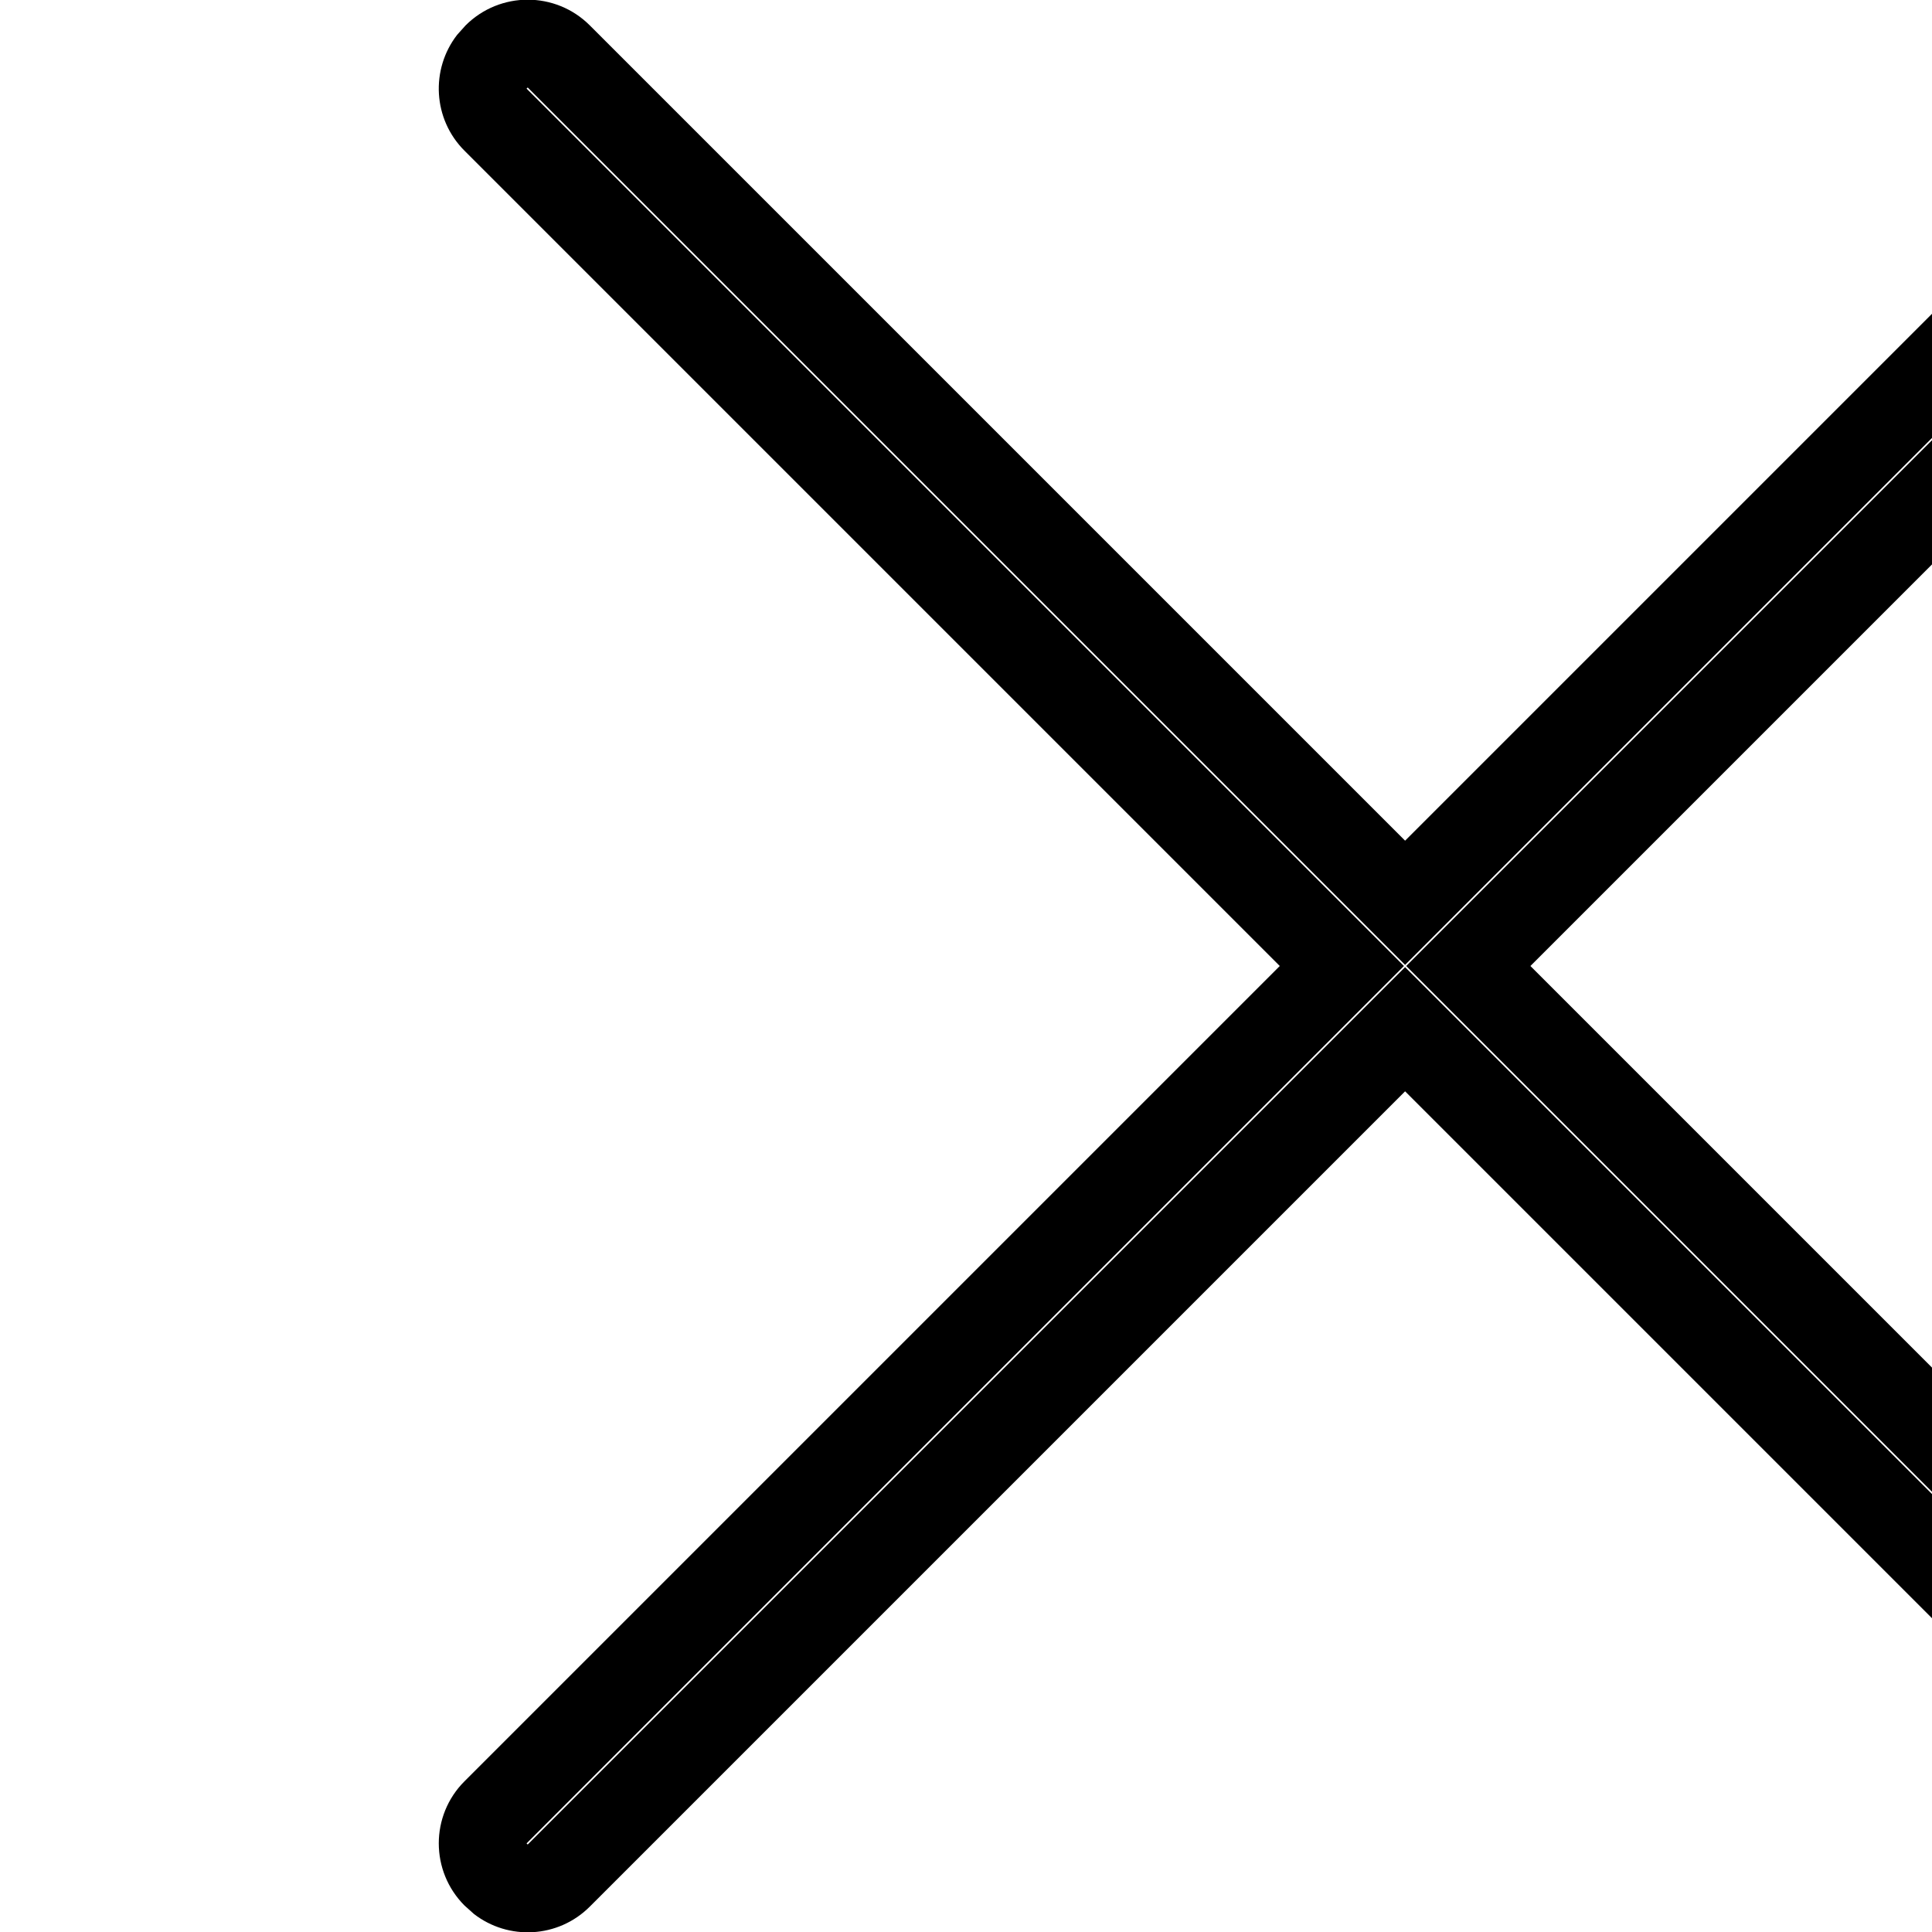
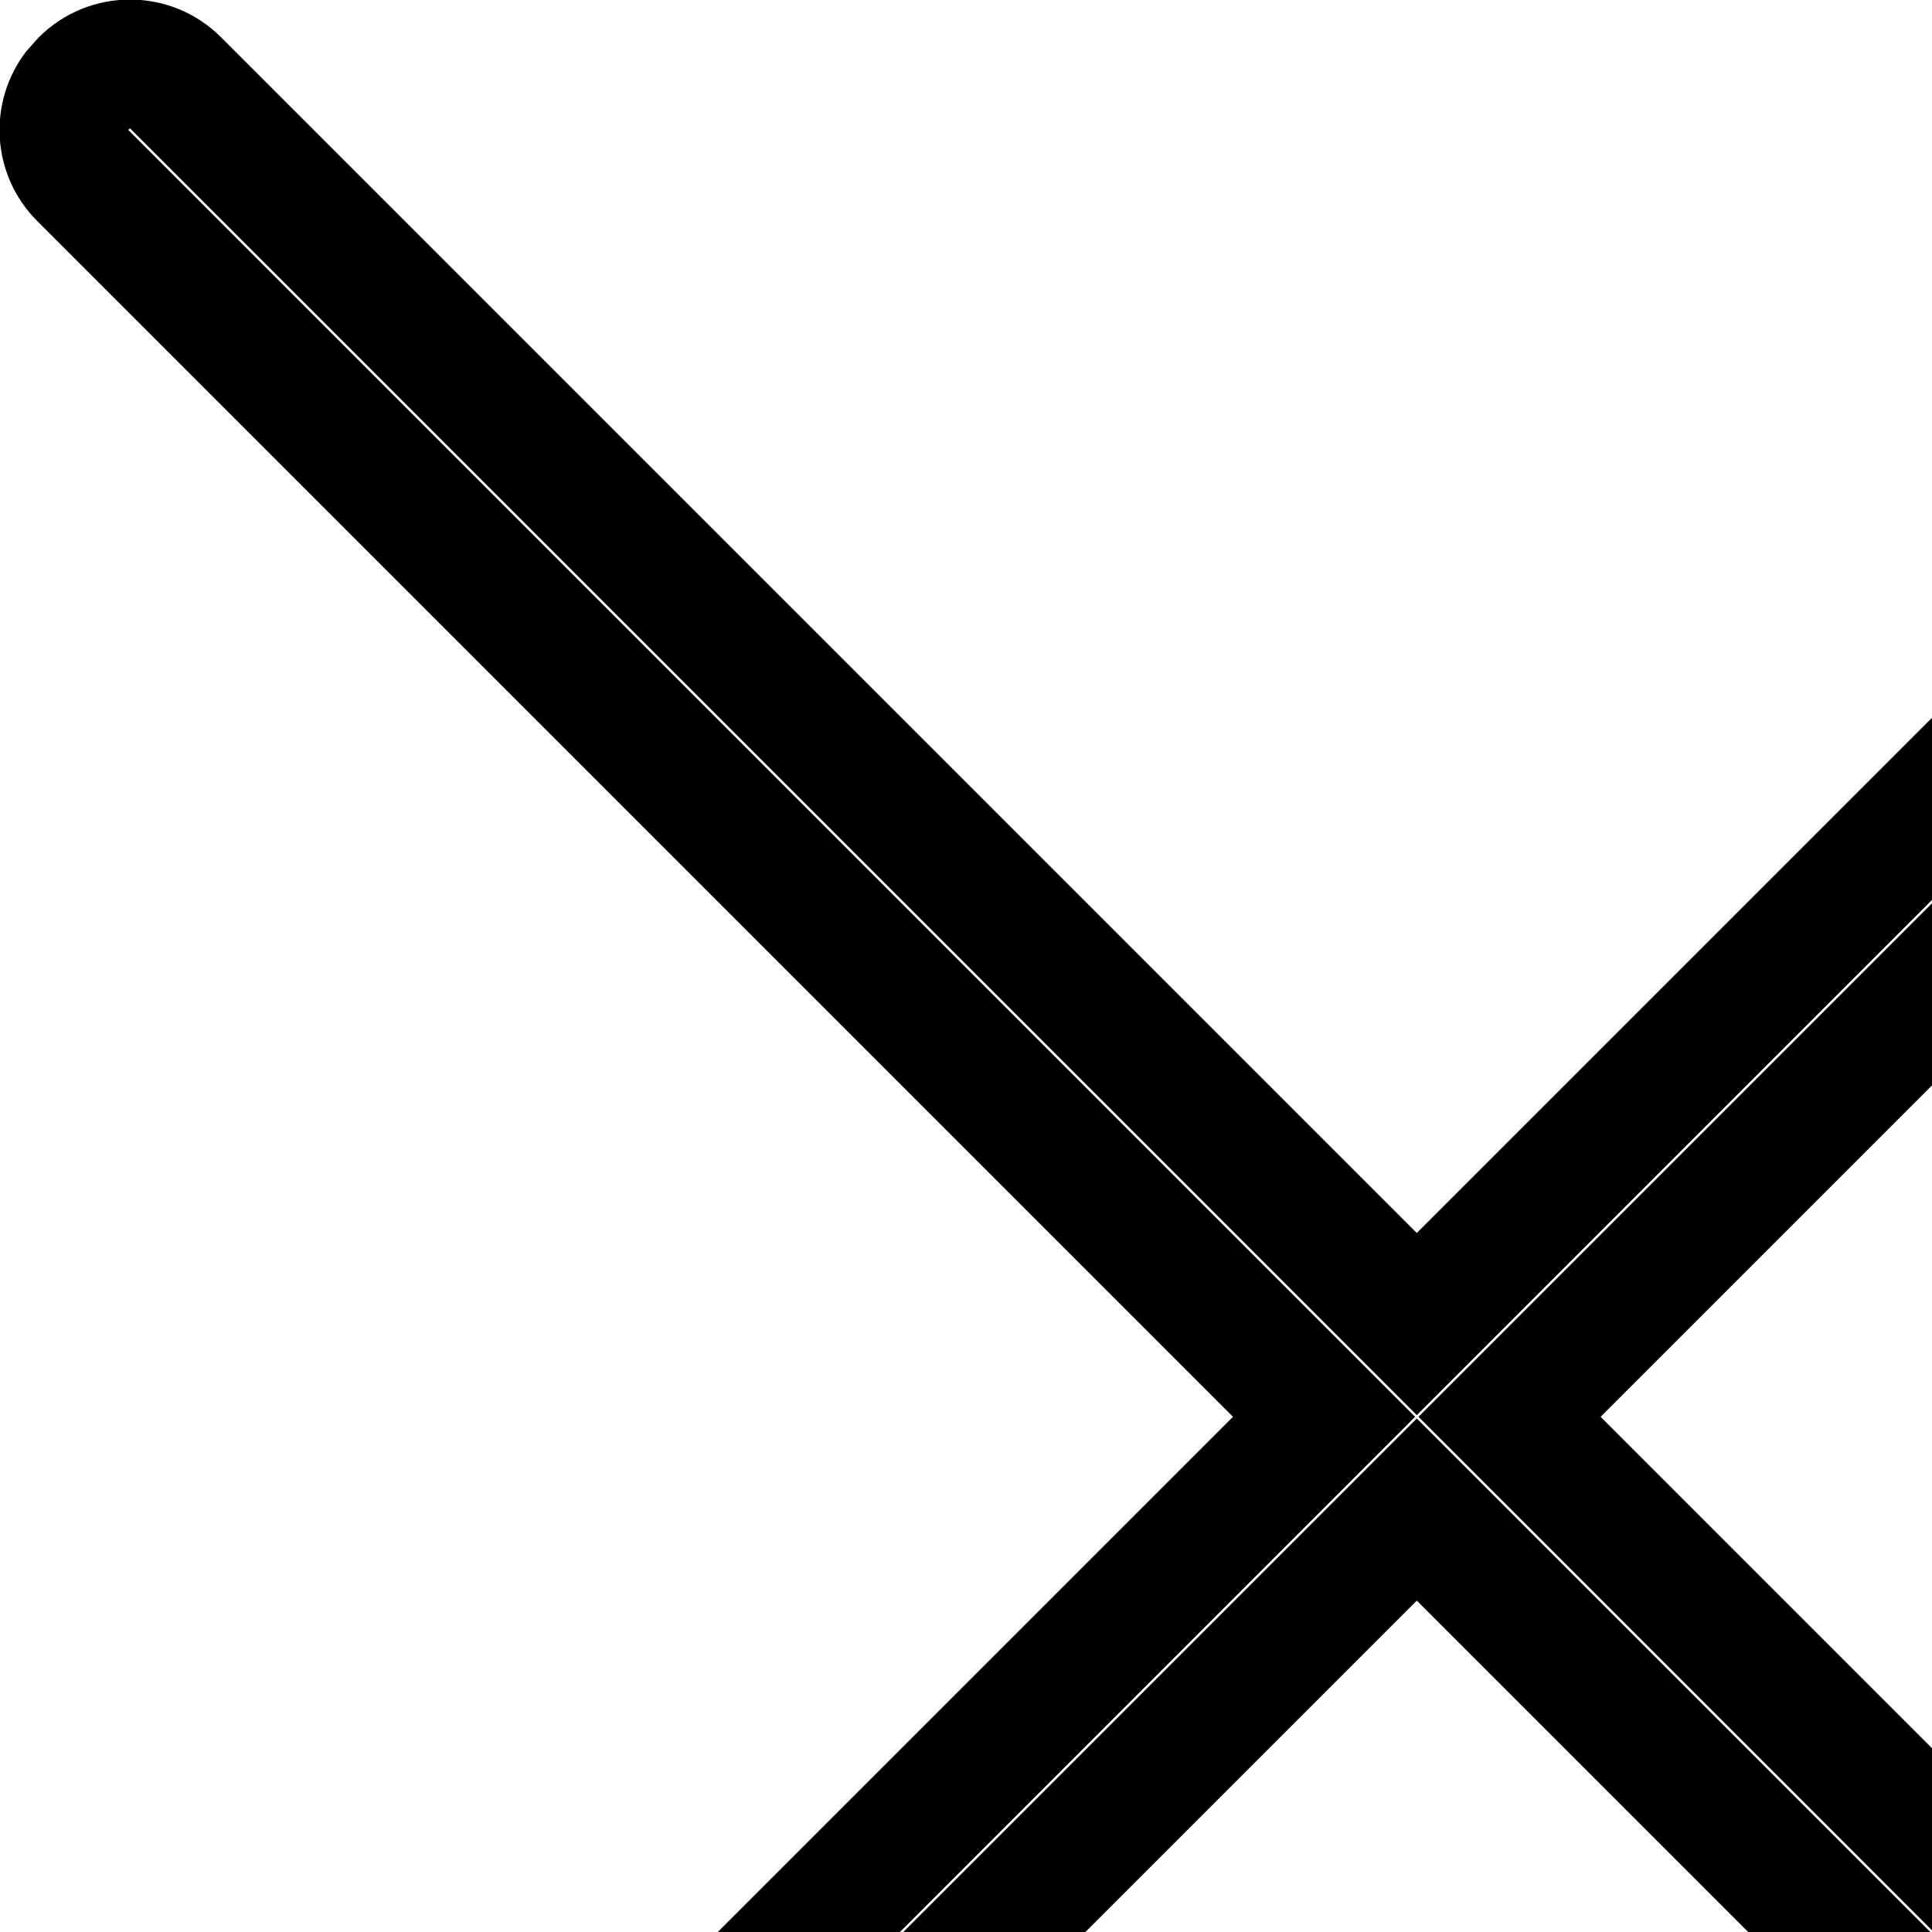
- <svg xmlns="http://www.w3.org/2000/svg" width="12" height="12" viewBox="0 0 12 22" version="1.1">
+ <svg xmlns="http://www.w3.org/2000/svg" width="12" height="12" viewBox="0 0 15 15" version="1.1">
  <g id="icons" stroke="none" stroke-width="1" fill="none" fill-rule="evenodd">
    <g id="ui-gambling-website-lined-icnos-casinoshunter" transform="translate(-869, -159)" fill="currentColor" fill-rule="nonzero">
      <g id="square-filled" transform="translate(50, 120)">
        <path d="M820.716,39.289 L830,48.573 L839.284,39.289 C839.644,38.929 840.211,38.901 840.604,39.206 L840.711,39.302 C841.101,39.693 841.101,40.326 840.711,40.716 L831.427,50 L840.711,59.284 C841.071,59.644 841.099,60.211 840.794,60.604 L840.698,60.711 C840.307,61.101 839.674,61.101 839.284,60.711 L830,51.427 L820.716,60.711 C820.356,61.071 819.789,61.099 819.396,60.794 L819.289,60.698 C818.899,60.307 818.899,59.674 819.289,59.284 L828.573,50 L819.289,40.716 C818.929,40.356 818.901,39.789 819.206,39.396 L819.302,39.289 C819.693,38.899 820.326,38.899 820.716,39.289 Z M819.996,40.009 L829.987,50 L819.996,59.991 L820.009,60.004 L830,50.013 L839.991,60.004 L840.004,59.991 L830.013,50 L840.004,40.009 L839.991,39.996 L830,49.987 L820.009,39.996 L819.996,40.009 Z" id="cancel">

</path>
      </g>
    </g>
  </g>
</svg>
